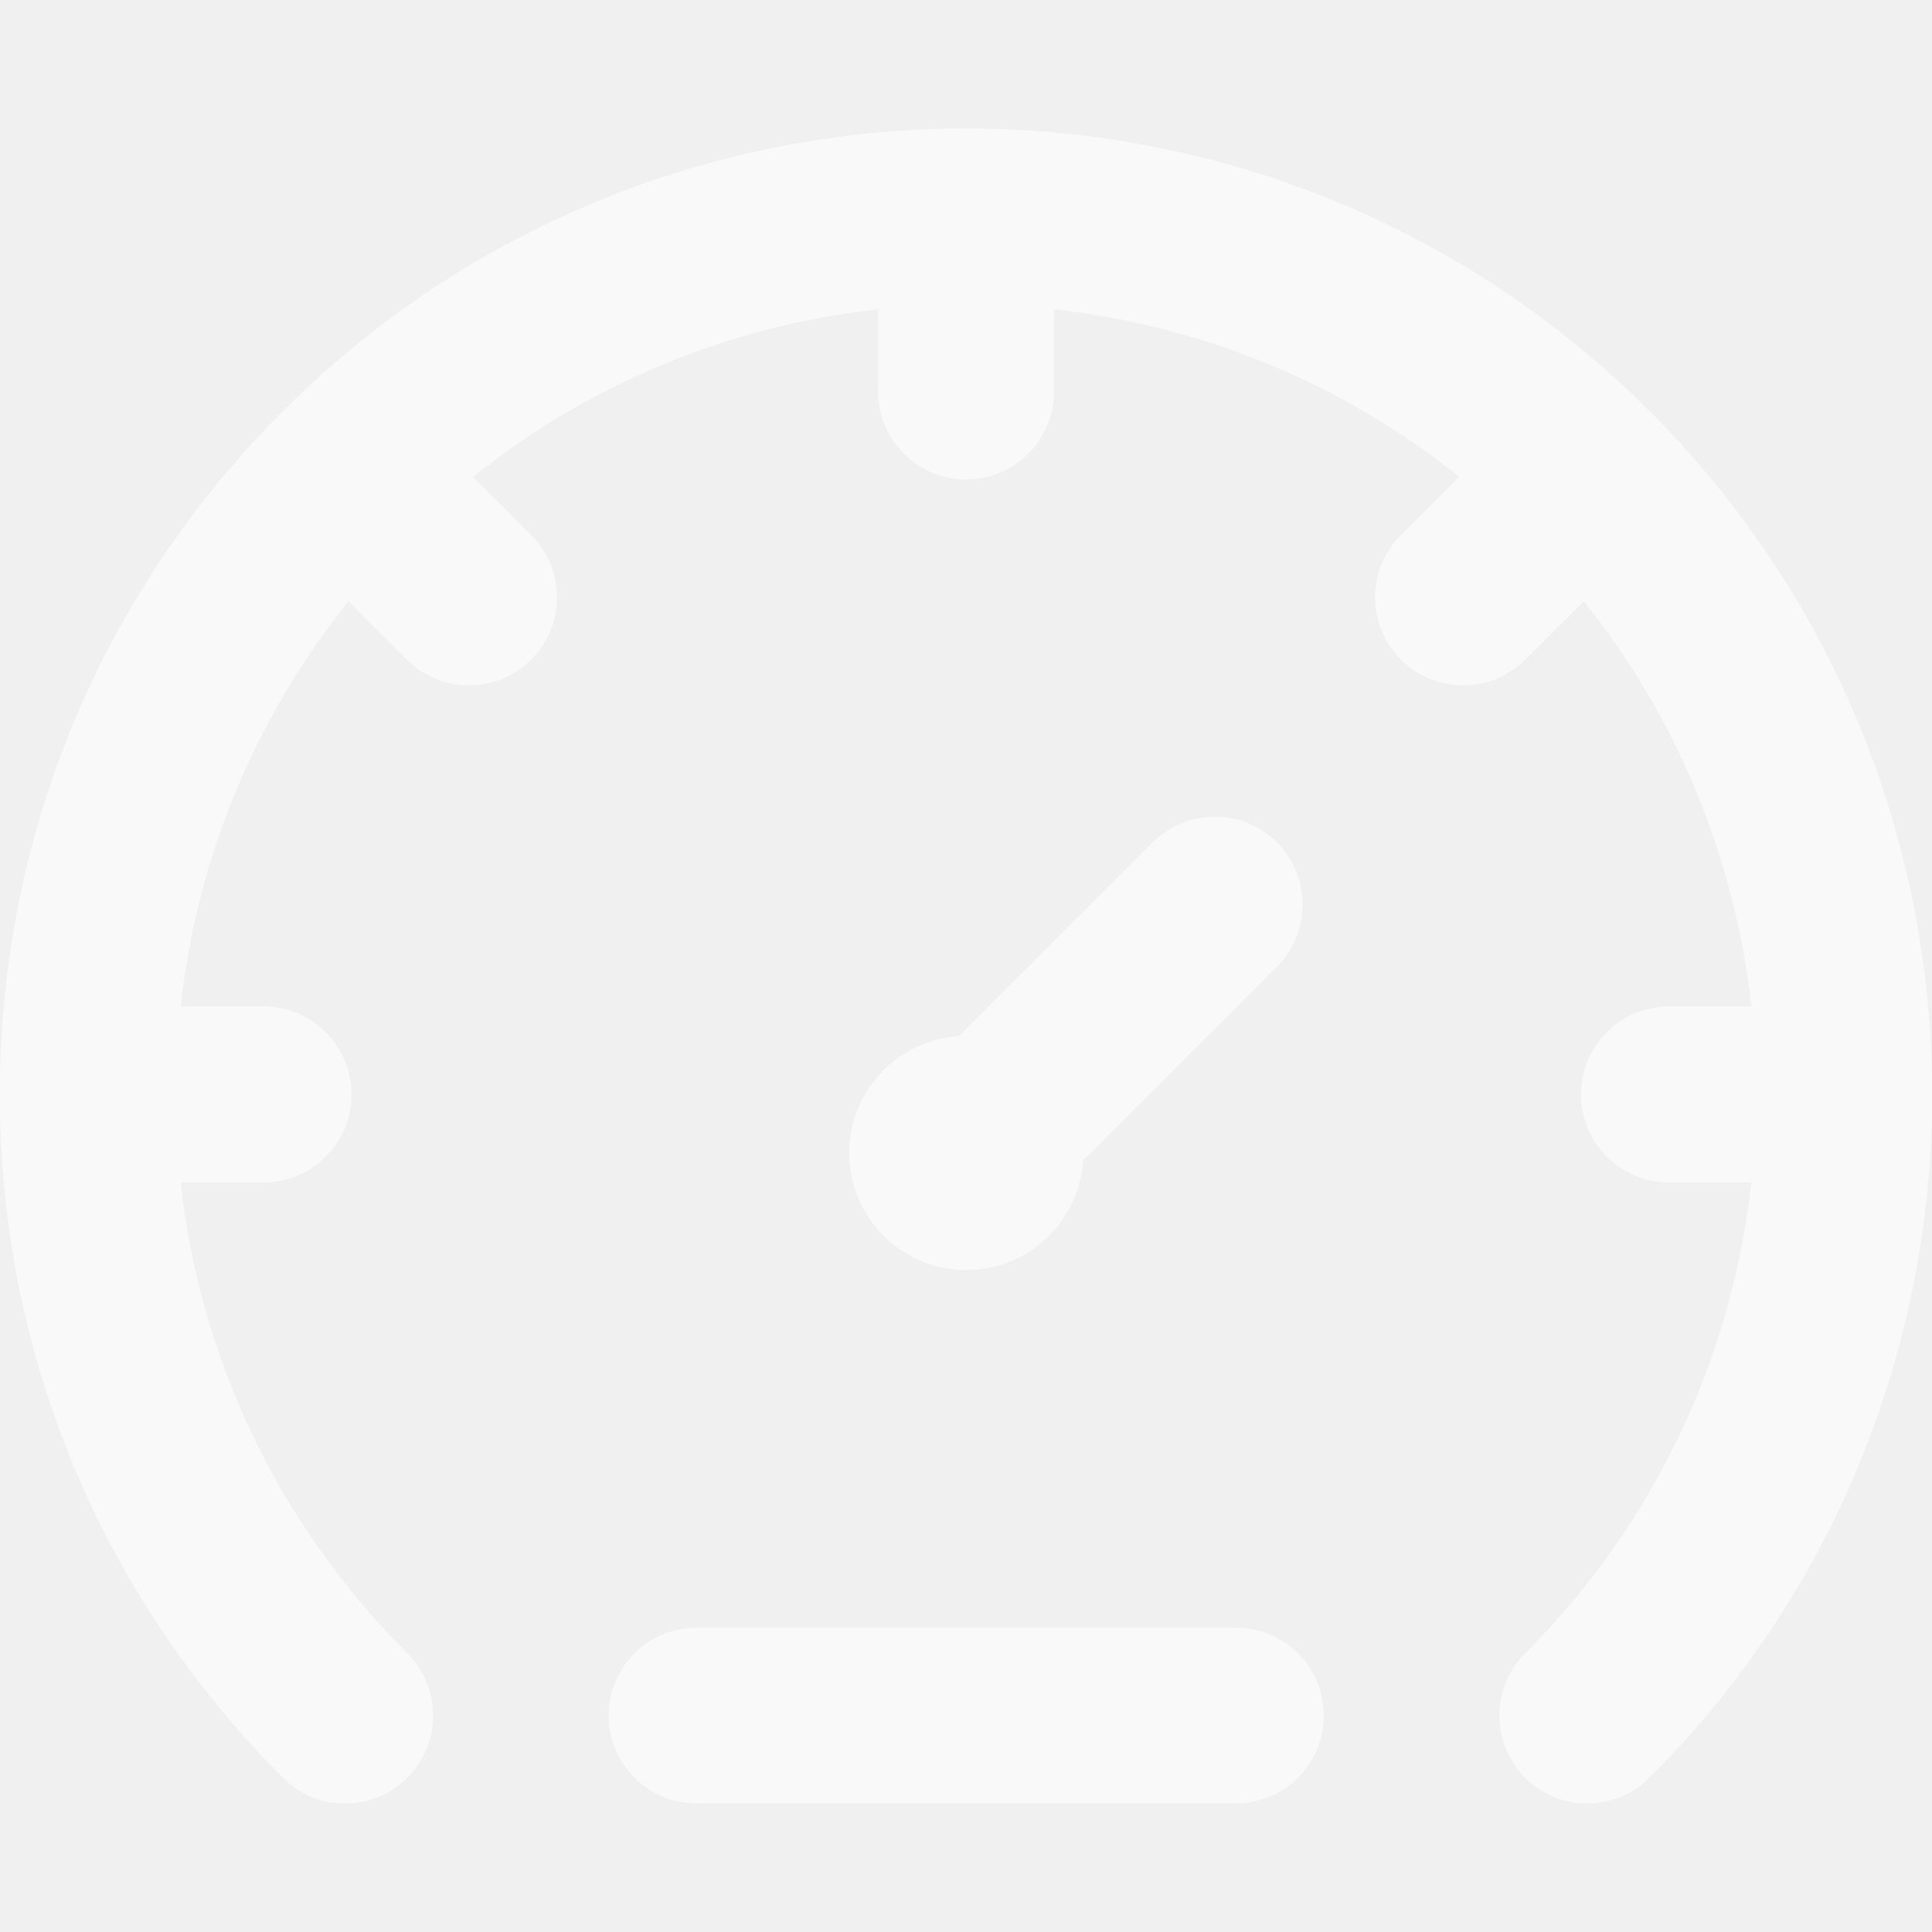
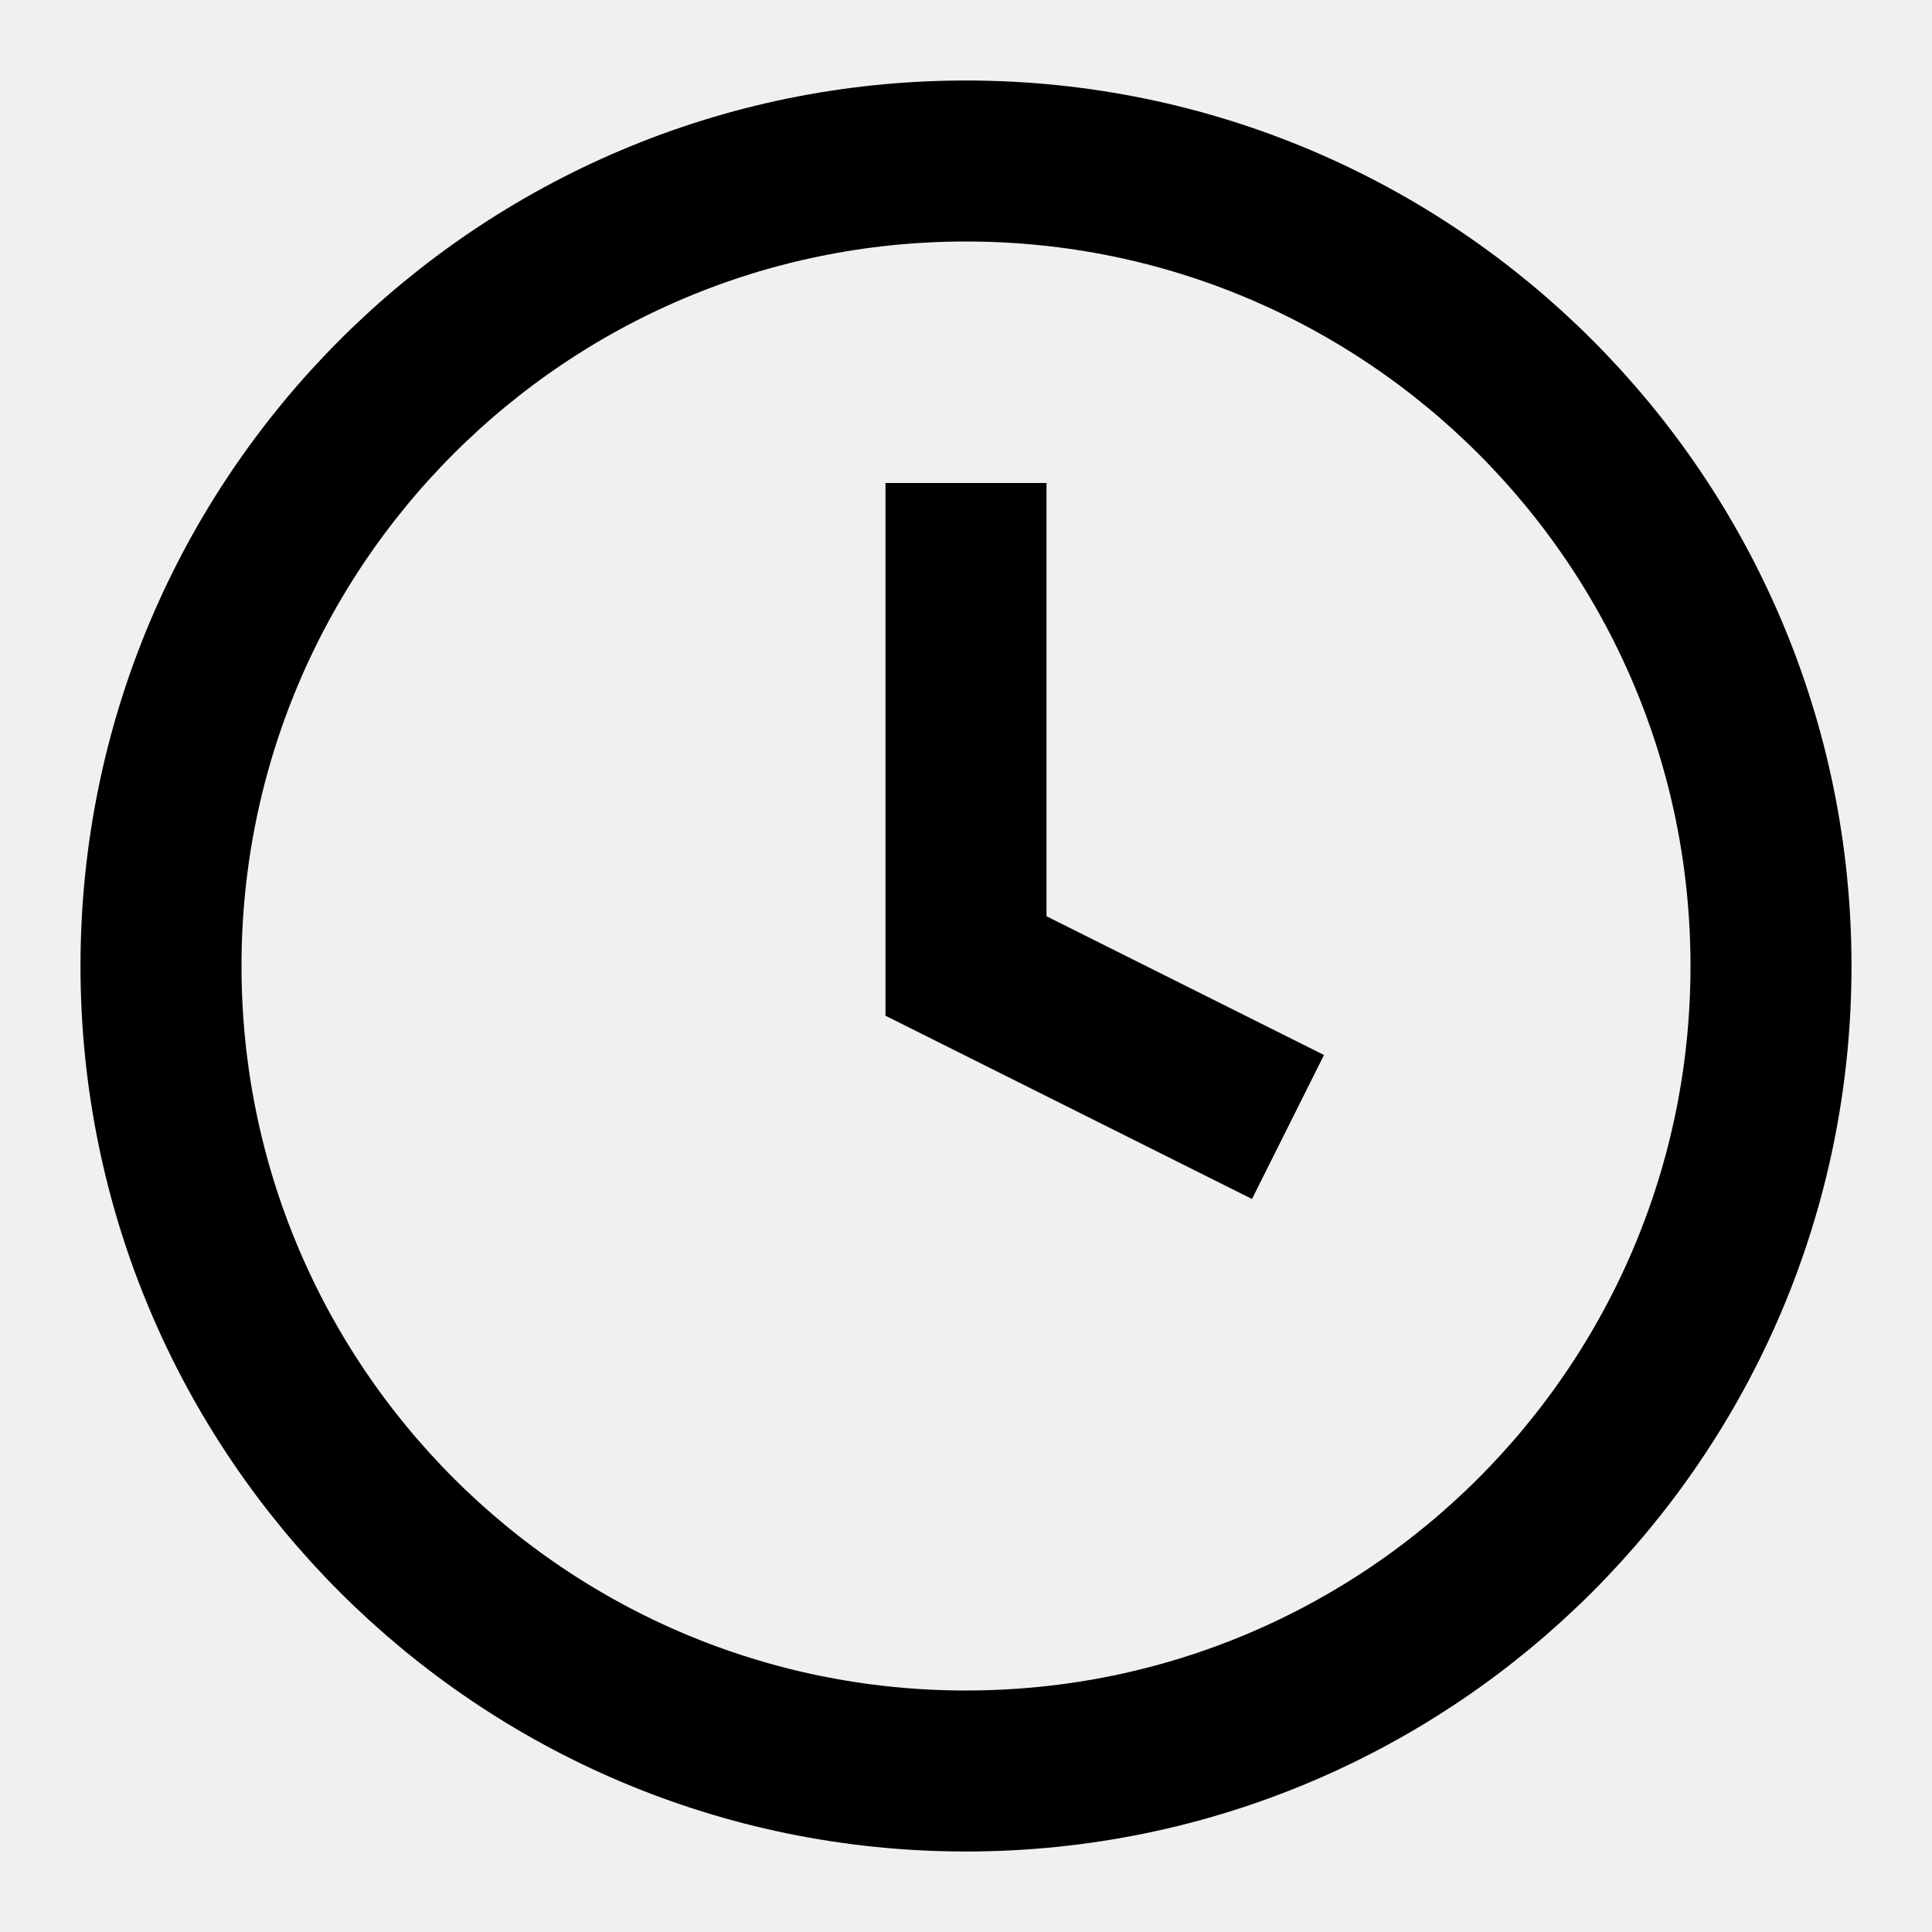
- <svg xmlns="http://www.w3.org/2000/svg" width="24" height="24" viewBox="0 0 24 24" fill="none">
-   <g clip-path="url(#clip0_1438_9100)">
-     <mask id="path-1-inside-1_1438_9100" fill="white">
-       <path d="M20.49 5.108C15.81 0.428 8.196 0.428 3.516 5.108C1.248 7.375 0 10.389 0 13.595C0 16.801 1.248 19.815 3.516 22.082C3.942 22.509 4.633 22.509 5.059 22.082C5.485 21.656 5.485 20.965 5.059 20.539C3.464 18.944 2.485 16.897 2.243 14.686H3.273C3.876 14.686 4.365 14.198 4.365 13.595C4.365 12.993 3.876 12.504 3.273 12.504H2.243C2.446 10.654 3.165 8.918 4.329 7.466L5.055 8.193C5.268 8.406 5.547 8.512 5.827 8.512C6.106 8.512 6.385 8.406 6.598 8.193C7.024 7.767 7.024 7.076 6.598 6.649L5.872 5.924C7.358 4.735 9.111 4.04 10.91 3.84V4.864C10.91 5.466 11.398 5.955 12.001 5.955C12.603 5.955 13.092 5.466 13.092 4.864V3.84C14.891 4.039 16.645 4.733 18.131 5.922L17.403 6.649C16.977 7.076 16.977 7.766 17.403 8.193C17.616 8.406 17.896 8.512 18.175 8.512C18.454 8.512 18.733 8.406 18.946 8.193L19.674 7.465C20.864 8.951 21.558 10.705 21.758 12.504H20.732C20.13 12.504 19.641 12.993 19.641 13.595C19.641 14.198 20.13 14.686 20.732 14.686H21.758C21.52 16.826 20.584 18.902 18.947 20.539C18.521 20.965 18.521 21.656 18.947 22.082C19.16 22.295 19.439 22.402 19.718 22.402C19.998 22.402 20.277 22.295 20.49 22.082C25.17 17.403 25.17 9.788 20.49 5.108Z" />
-     </mask>
-     <path d="M20.49 5.108C15.81 0.428 8.196 0.428 3.516 5.108C1.248 7.375 0 10.389 0 13.595C0 16.801 1.248 19.815 3.516 22.082C3.942 22.509 4.633 22.509 5.059 22.082C5.485 21.656 5.485 20.965 5.059 20.539C3.464 18.944 2.485 16.897 2.243 14.686H3.273C3.876 14.686 4.365 14.198 4.365 13.595C4.365 12.993 3.876 12.504 3.273 12.504H2.243C2.446 10.654 3.165 8.918 4.329 7.466L5.055 8.193C5.268 8.406 5.547 8.512 5.827 8.512C6.106 8.512 6.385 8.406 6.598 8.193C7.024 7.767 7.024 7.076 6.598 6.649L5.872 5.924C7.358 4.735 9.111 4.04 10.91 3.84V4.864C10.91 5.466 11.398 5.955 12.001 5.955C12.603 5.955 13.092 5.466 13.092 4.864V3.84C14.891 4.039 16.645 4.733 18.131 5.922L17.403 6.649C16.977 7.076 16.977 7.766 17.403 8.193C17.616 8.406 17.896 8.512 18.175 8.512C18.454 8.512 18.733 8.406 18.946 8.193L19.674 7.465C20.864 8.951 21.558 10.705 21.758 12.504H20.732C20.13 12.504 19.641 12.993 19.641 13.595C19.641 14.198 20.13 14.686 20.732 14.686H21.758C21.52 16.826 20.584 18.902 18.947 20.539C18.521 20.965 18.521 21.656 18.947 22.082C19.16 22.295 19.439 22.402 19.718 22.402C19.998 22.402 20.277 22.295 20.49 22.082C25.17 17.403 25.17 9.788 20.49 5.108Z" fill="#F9F9F9" />
-     <path d="M20.49 5.108L18.776 6.822L18.776 6.822L20.49 5.108ZM3.516 5.108L5.23 6.823L5.23 6.823L3.516 5.108ZM3.516 22.082L5.23 20.368L5.23 20.368L3.516 22.082ZM5.059 22.082L6.773 23.797L6.774 23.797L5.059 22.082ZM5.059 20.539L6.773 18.825L6.773 18.825L5.059 20.539ZM2.243 14.686V12.262H-0.463L-0.168 14.951L2.243 14.686ZM2.243 12.504L-0.168 12.239L-0.463 14.929H2.243V12.504ZM4.329 7.466L6.043 5.752L4.13 3.838L2.437 5.949L4.329 7.466ZM5.055 8.193L6.77 6.478L6.77 6.478L5.055 8.193ZM6.598 8.193L4.884 6.478L4.883 6.478L6.598 8.193ZM6.598 6.649L8.313 4.935L8.313 4.935L6.598 6.649ZM5.872 5.924L4.357 4.03L2.242 5.723L4.158 7.638L5.872 5.924ZM10.91 3.84H13.334V1.131L10.642 1.43L10.91 3.84ZM13.092 3.84L13.359 1.43L10.667 1.132V3.84H13.092ZM18.131 5.922L19.846 7.636L21.762 5.72L19.646 4.028L18.131 5.922ZM17.403 6.649L19.118 8.364L19.118 8.364L17.403 6.649ZM17.403 8.193L19.118 6.478L19.118 6.478L17.403 8.193ZM18.946 8.193L20.661 9.907L20.661 9.907L18.946 8.193ZM19.674 7.465L21.568 5.949L19.875 3.835L17.96 5.75L19.674 7.465ZM21.758 12.504V14.929H24.466L24.168 12.237L21.758 12.504ZM21.758 14.686L24.168 14.953L24.466 12.261H21.758V14.686ZM18.947 20.539L17.232 18.825L17.232 18.825L18.947 20.539ZM18.947 22.082L17.232 23.797L17.233 23.798L18.947 22.082ZM20.49 22.082L18.775 20.368L18.775 20.368L20.49 22.082ZM22.205 3.393C16.578 -2.234 7.428 -2.233 1.801 3.393L5.23 6.823C8.963 3.09 15.043 3.09 18.776 6.822L22.205 3.393ZM1.801 3.393C-0.921 6.115 -2.425 9.746 -2.425 13.595H2.425C2.425 11.032 3.418 8.635 5.23 6.823L1.801 3.393ZM-2.425 13.595C-2.425 17.444 -0.921 21.075 1.801 23.797L5.23 20.368C3.418 18.556 2.425 16.158 2.425 13.595H-2.425ZM1.801 23.797C3.174 25.17 5.4 25.17 6.773 23.797L3.344 20.368C3.865 19.847 4.709 19.847 5.23 20.368L1.801 23.797ZM6.774 23.797C8.146 22.424 8.146 20.198 6.773 18.825L3.344 22.254C2.823 21.733 2.823 20.889 3.344 20.368L6.774 23.797ZM6.773 18.825C5.567 17.619 4.835 16.082 4.653 14.422L-0.168 14.951C0.135 17.711 1.36 20.27 3.344 22.254L6.773 18.825ZM2.243 17.111H3.273V12.262H2.243V17.111ZM3.273 17.111C5.215 17.111 6.789 15.537 6.789 13.595H1.94C1.94 12.858 2.537 12.262 3.273 12.262V17.111ZM6.789 13.595C6.789 11.653 5.215 10.079 3.273 10.079V14.929C2.537 14.929 1.94 14.332 1.94 13.595H6.789ZM3.273 10.079H2.243V14.929H3.273V10.079ZM4.653 12.769C4.806 11.377 5.345 10.076 6.221 8.983L2.437 5.949C0.984 7.761 0.086 9.931 -0.168 12.239L4.653 12.769ZM2.614 9.181L3.341 9.907L6.77 6.478L6.043 5.752L2.614 9.181ZM3.34 9.907C4.026 10.593 4.931 10.937 5.827 10.937V6.087C6.164 6.087 6.51 6.218 6.77 6.478L3.34 9.907ZM5.827 10.937C6.723 10.937 7.627 10.593 8.313 9.907L4.883 6.478C5.143 6.218 5.489 6.087 5.827 6.087V10.937ZM8.313 9.907C9.686 8.534 9.686 6.308 8.313 4.935L4.883 8.364C4.363 7.843 4.363 6.999 4.884 6.478L8.313 9.907ZM8.313 4.935L7.587 4.209L4.158 7.638L4.884 8.364L8.313 4.935ZM7.387 7.817C8.503 6.924 9.82 6.401 11.177 6.25L10.642 1.43C8.402 1.679 6.213 2.545 4.357 4.03L7.387 7.817ZM8.485 3.84V4.864H13.334V3.84H8.485ZM8.485 4.864C8.485 6.805 10.059 8.38 12.001 8.38V3.53C12.737 3.53 13.334 4.127 13.334 4.864H8.485ZM12.001 8.38C13.942 8.38 15.517 6.806 15.517 4.864H10.667C10.667 4.127 11.264 3.53 12.001 3.53V8.38ZM15.517 4.864V3.84H10.667V4.864H15.517ZM12.825 6.25C14.183 6.4 15.501 6.923 16.617 7.815L19.646 4.028C17.789 2.543 15.599 1.678 13.359 1.43L12.825 6.25ZM16.416 4.207L15.689 4.935L19.118 8.364L19.846 7.636L16.416 4.207ZM15.689 4.935C14.316 6.308 14.316 8.534 15.689 9.907L19.118 6.478C19.639 6.999 19.639 7.843 19.118 8.364L15.689 4.935ZM15.688 9.907C16.375 10.594 17.279 10.937 18.175 10.937V6.087C18.512 6.087 18.858 6.218 19.118 6.478L15.688 9.907ZM18.175 10.937C19.071 10.937 19.975 10.594 20.661 9.907L17.232 6.478C17.492 6.218 17.837 6.087 18.175 6.087V10.937ZM20.661 9.907L21.389 9.179L17.96 5.75L17.232 6.478L20.661 9.907ZM17.781 8.98C18.674 10.095 19.197 11.413 19.348 12.771L24.168 12.237C23.919 9.996 23.053 7.806 21.568 5.949L17.781 8.98ZM21.758 10.079H20.732V14.929H21.758V10.079ZM20.732 10.079C18.79 10.079 17.216 11.653 17.216 13.595H22.066C22.066 14.332 21.469 14.929 20.732 14.929V10.079ZM17.216 13.595C17.216 15.537 18.79 17.111 20.732 17.111V12.261C21.469 12.261 22.066 12.859 22.066 13.595H17.216ZM20.732 17.111H21.758V12.261H20.732V17.111ZM19.348 14.419C19.169 16.033 18.465 17.592 17.232 18.825L20.662 22.254C22.703 20.212 23.872 17.619 24.168 14.953L19.348 14.419ZM17.232 18.825C15.859 20.198 15.859 22.424 17.232 23.797L20.662 20.368C21.182 20.889 21.182 21.733 20.662 22.254L17.232 18.825ZM17.233 23.798C17.919 24.483 18.822 24.827 19.718 24.827V19.977C20.056 19.977 20.401 20.108 20.661 20.367L17.233 23.798ZM19.718 24.827C20.614 24.827 21.519 24.483 22.205 23.797L18.775 20.368C19.035 20.108 19.381 19.977 19.718 19.977V24.827ZM22.204 23.797C27.832 18.17 27.832 9.02 22.205 3.393L18.776 6.822C22.509 10.555 22.508 16.635 18.775 20.368L22.204 23.797Z" fill="#F9F9F9" mask="url(#path-1-inside-1_1438_9100)" />
-     <path d="M15.354 20.22H8.652C8.049 20.22 7.561 20.708 7.561 21.311C7.561 21.913 8.049 22.402 8.652 22.402H15.354C15.956 22.402 16.445 21.913 16.445 21.311C16.445 20.708 15.957 20.22 15.354 20.22Z" fill="#F9F9F9" />
-     <path d="M12.004 15.777C12.776 15.777 13.406 15.176 13.454 14.416L15.862 12.008C16.288 11.582 16.288 10.891 15.862 10.465C15.436 10.039 14.745 10.039 14.319 10.465L11.911 12.872C11.151 12.921 10.549 13.55 10.549 14.322C10.549 15.126 11.2 15.777 12.004 15.777C12.004 15.777 12.004 15.777 12.004 15.777Z" fill="#F9F9F9" />
-   </g>
-   <defs>
-     <clipPath id="clip0_1438_9100">
-       <rect width="24" height="24" fill="white" />
-     </clipPath>
-   </defs>
+ <svg xmlns="http://www.w3.org/2000/svg" width="24" height="24" viewBox="0 0 24 24" fill="none" stroke="currentColor" stroke-width="2">
+   <circle cx="12" cy="12" r="10" />
+   <path d="M12 6v6l4 2" />
</svg>
